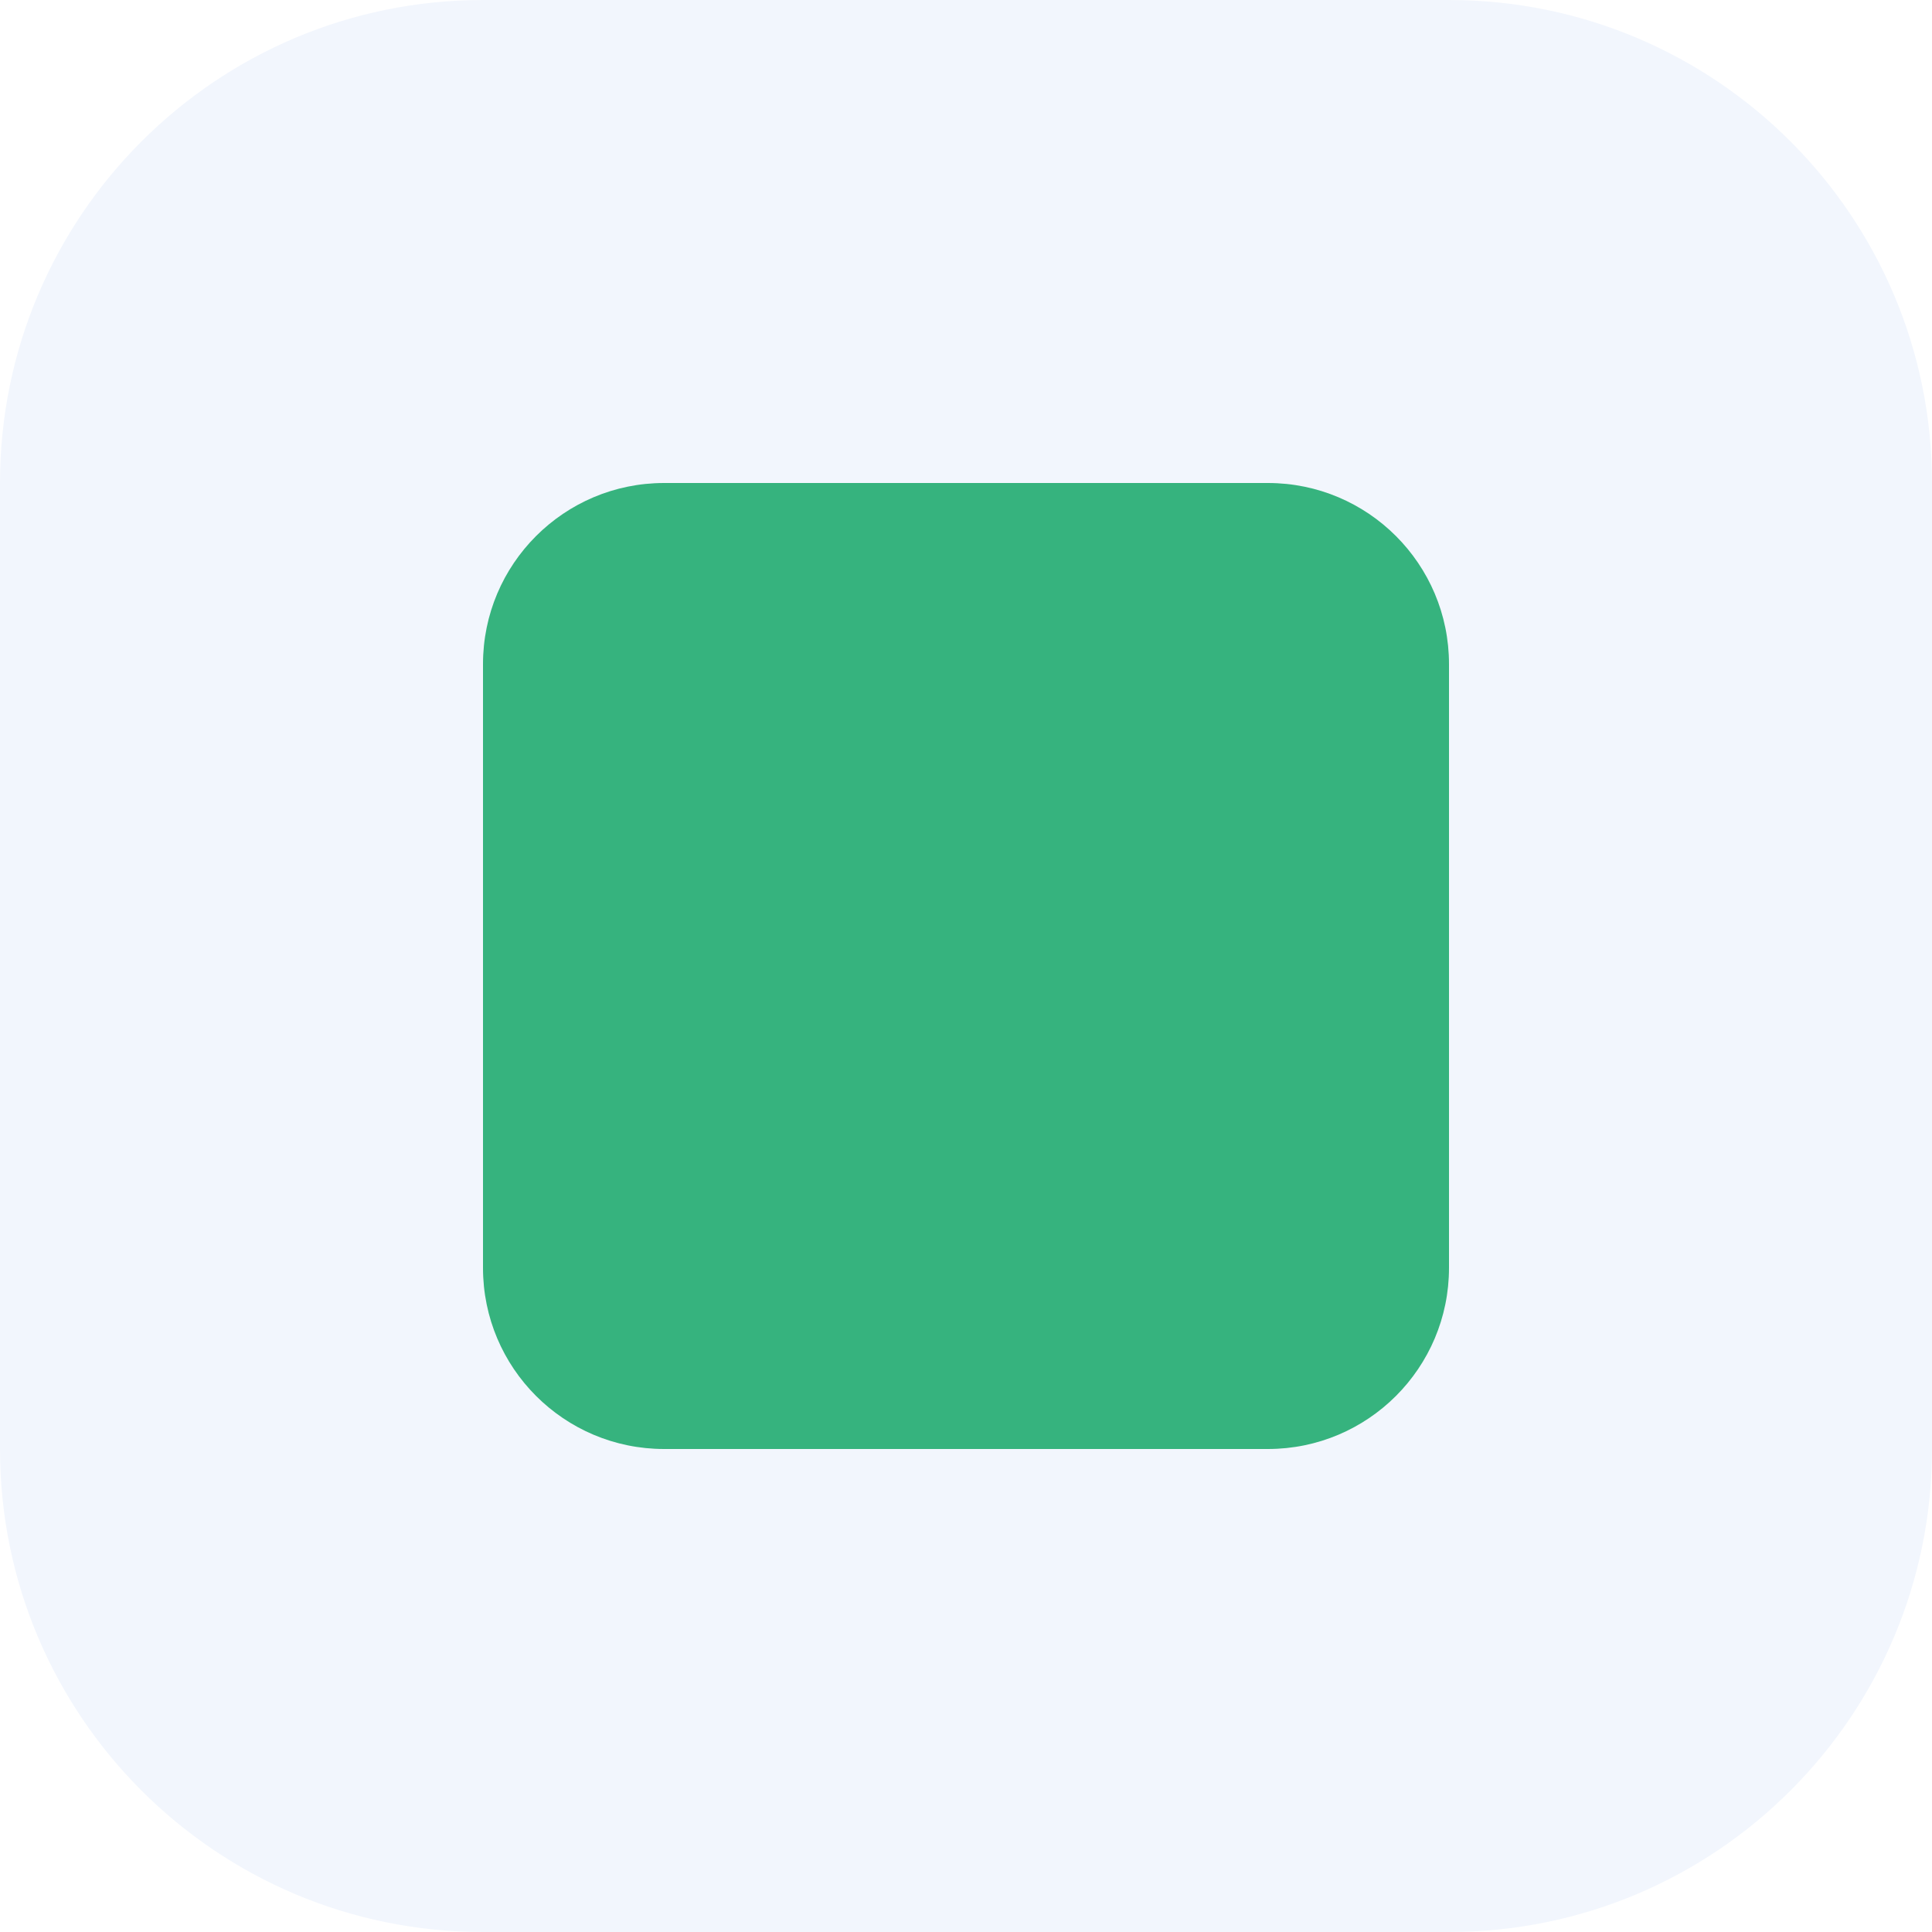
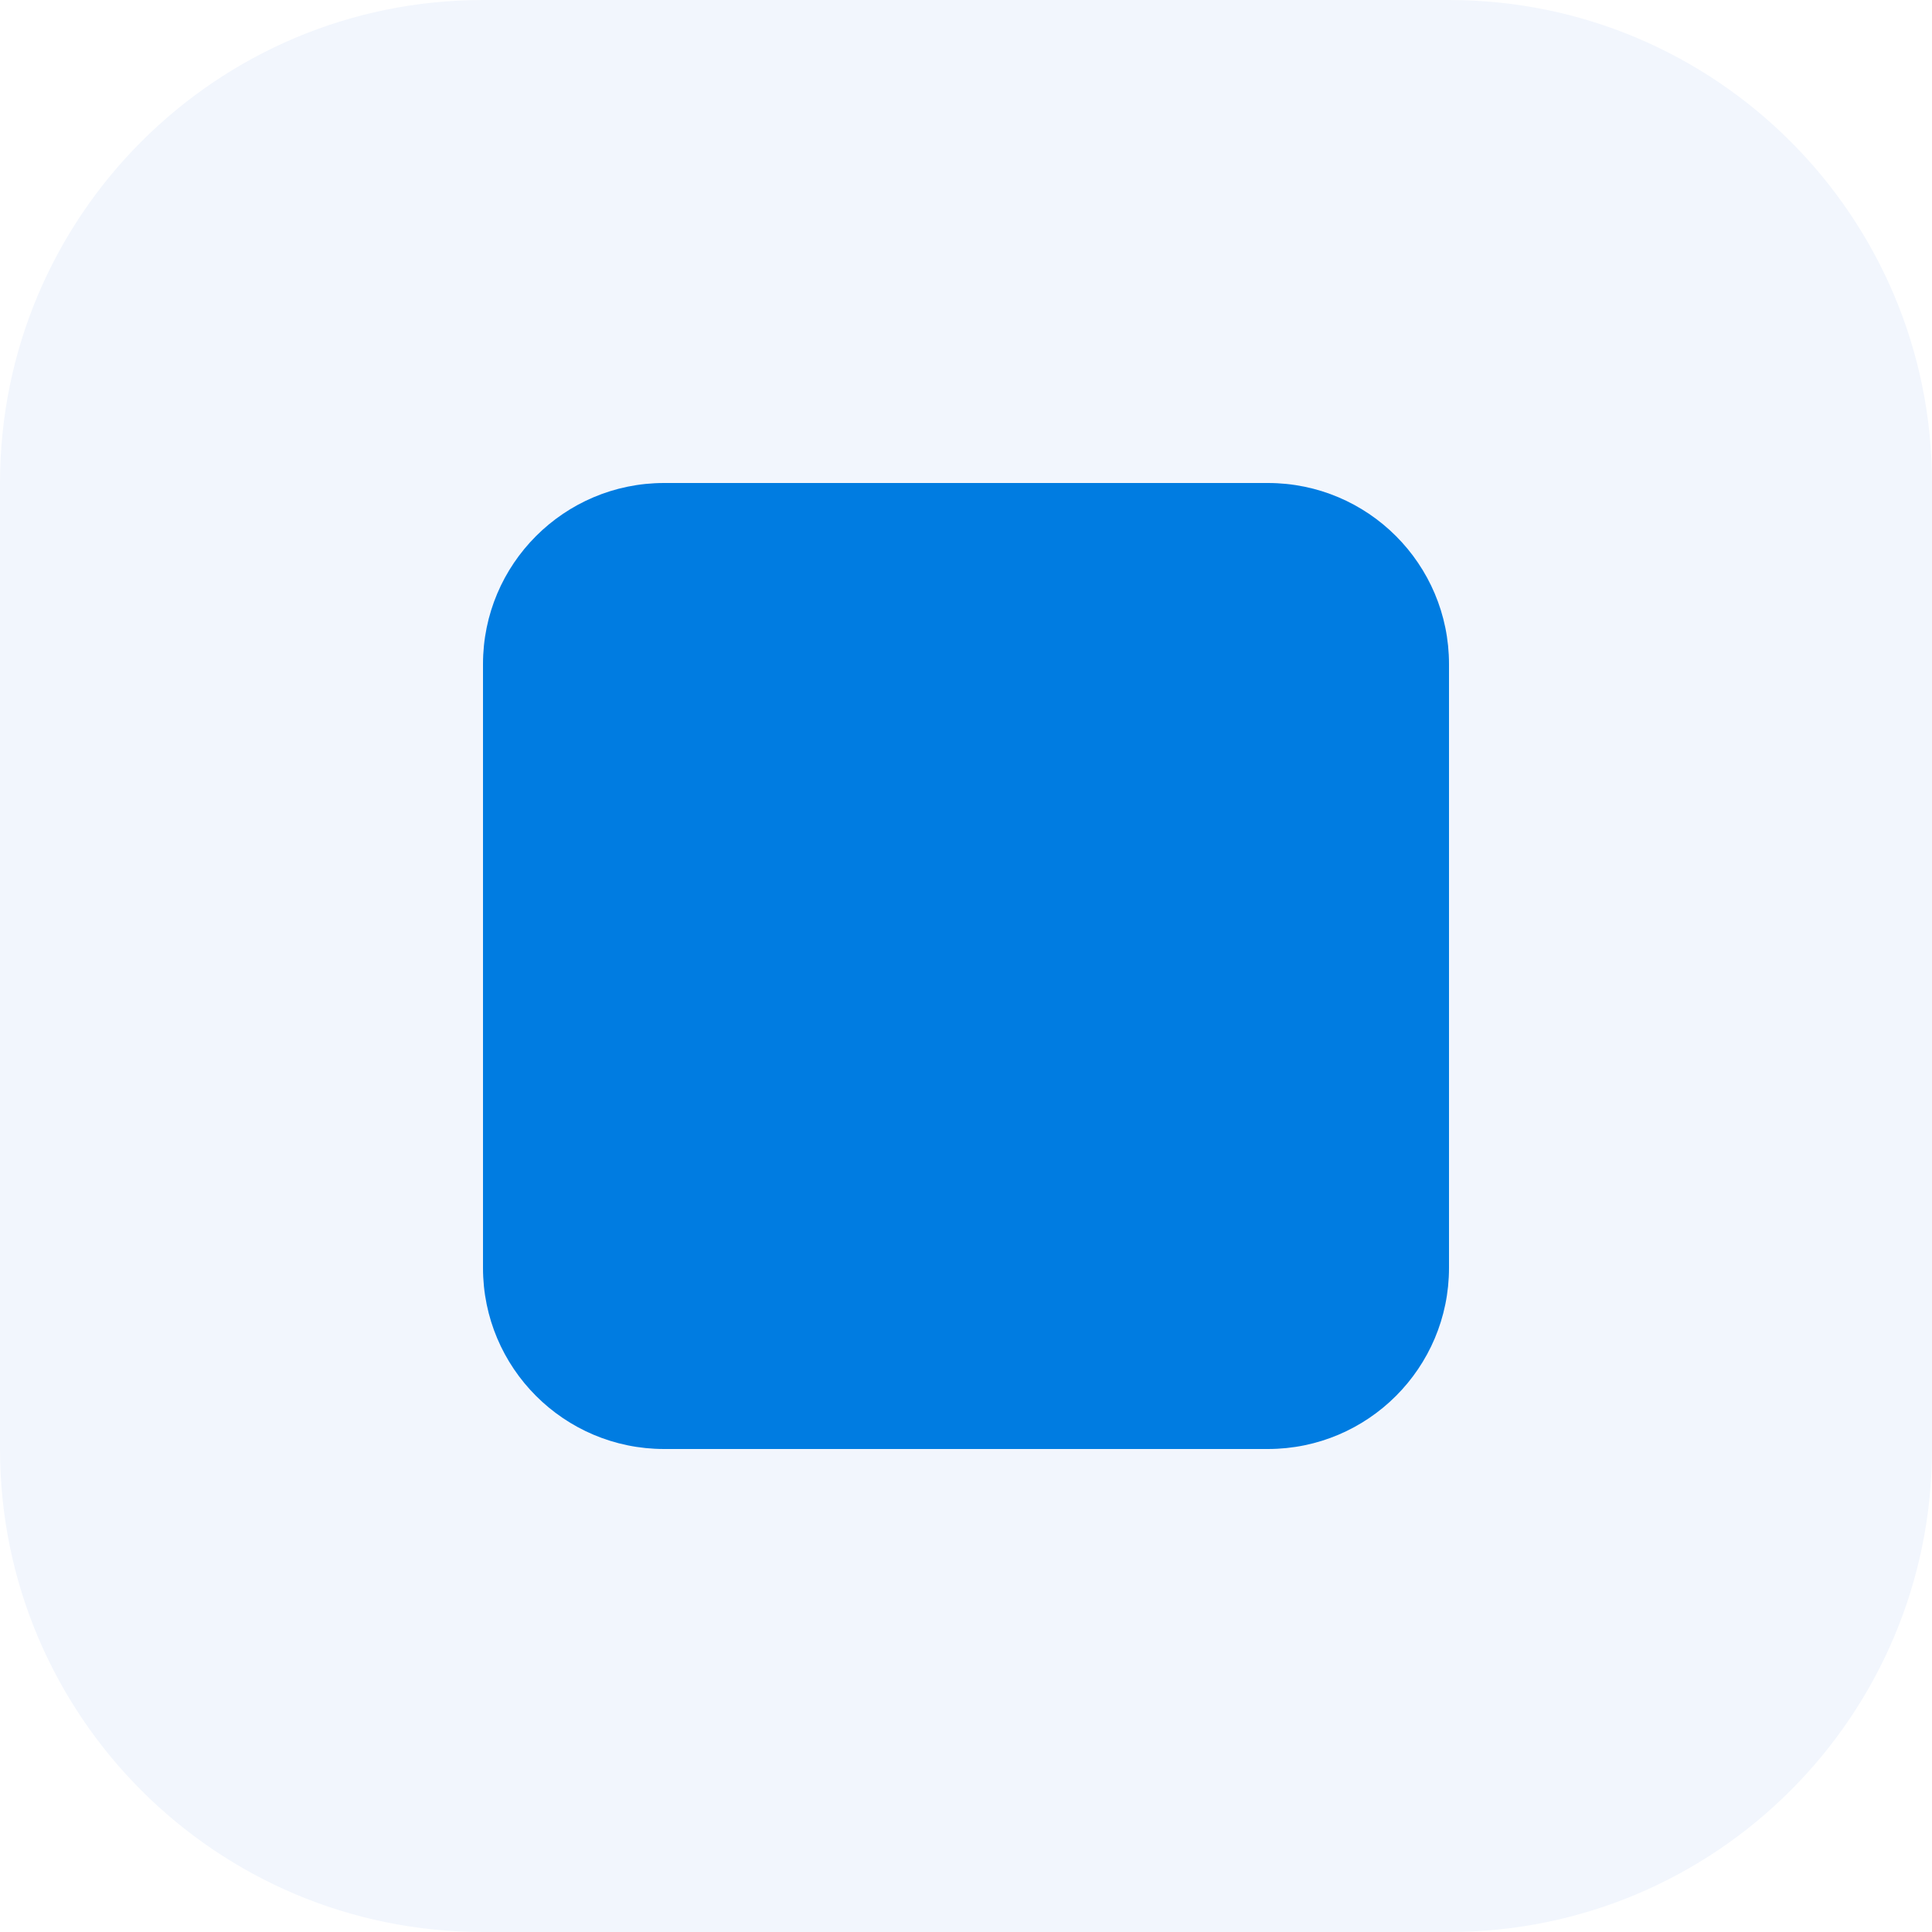
<svg xmlns="http://www.w3.org/2000/svg" width="64" height="64" viewBox="0 0 64 64">
  <g fill="none" fill-rule="evenodd">
    <rect width="64" height="64" fill="#F2F6FD" rx="16" />
-     <rect width="32" height="32" x="16" y="16" fill="#36B37E" rx="6" />
+     <rect width="32" height="32" x="16" y="16" fill="#007ce1" rx="6" />
  </g>
</svg>
